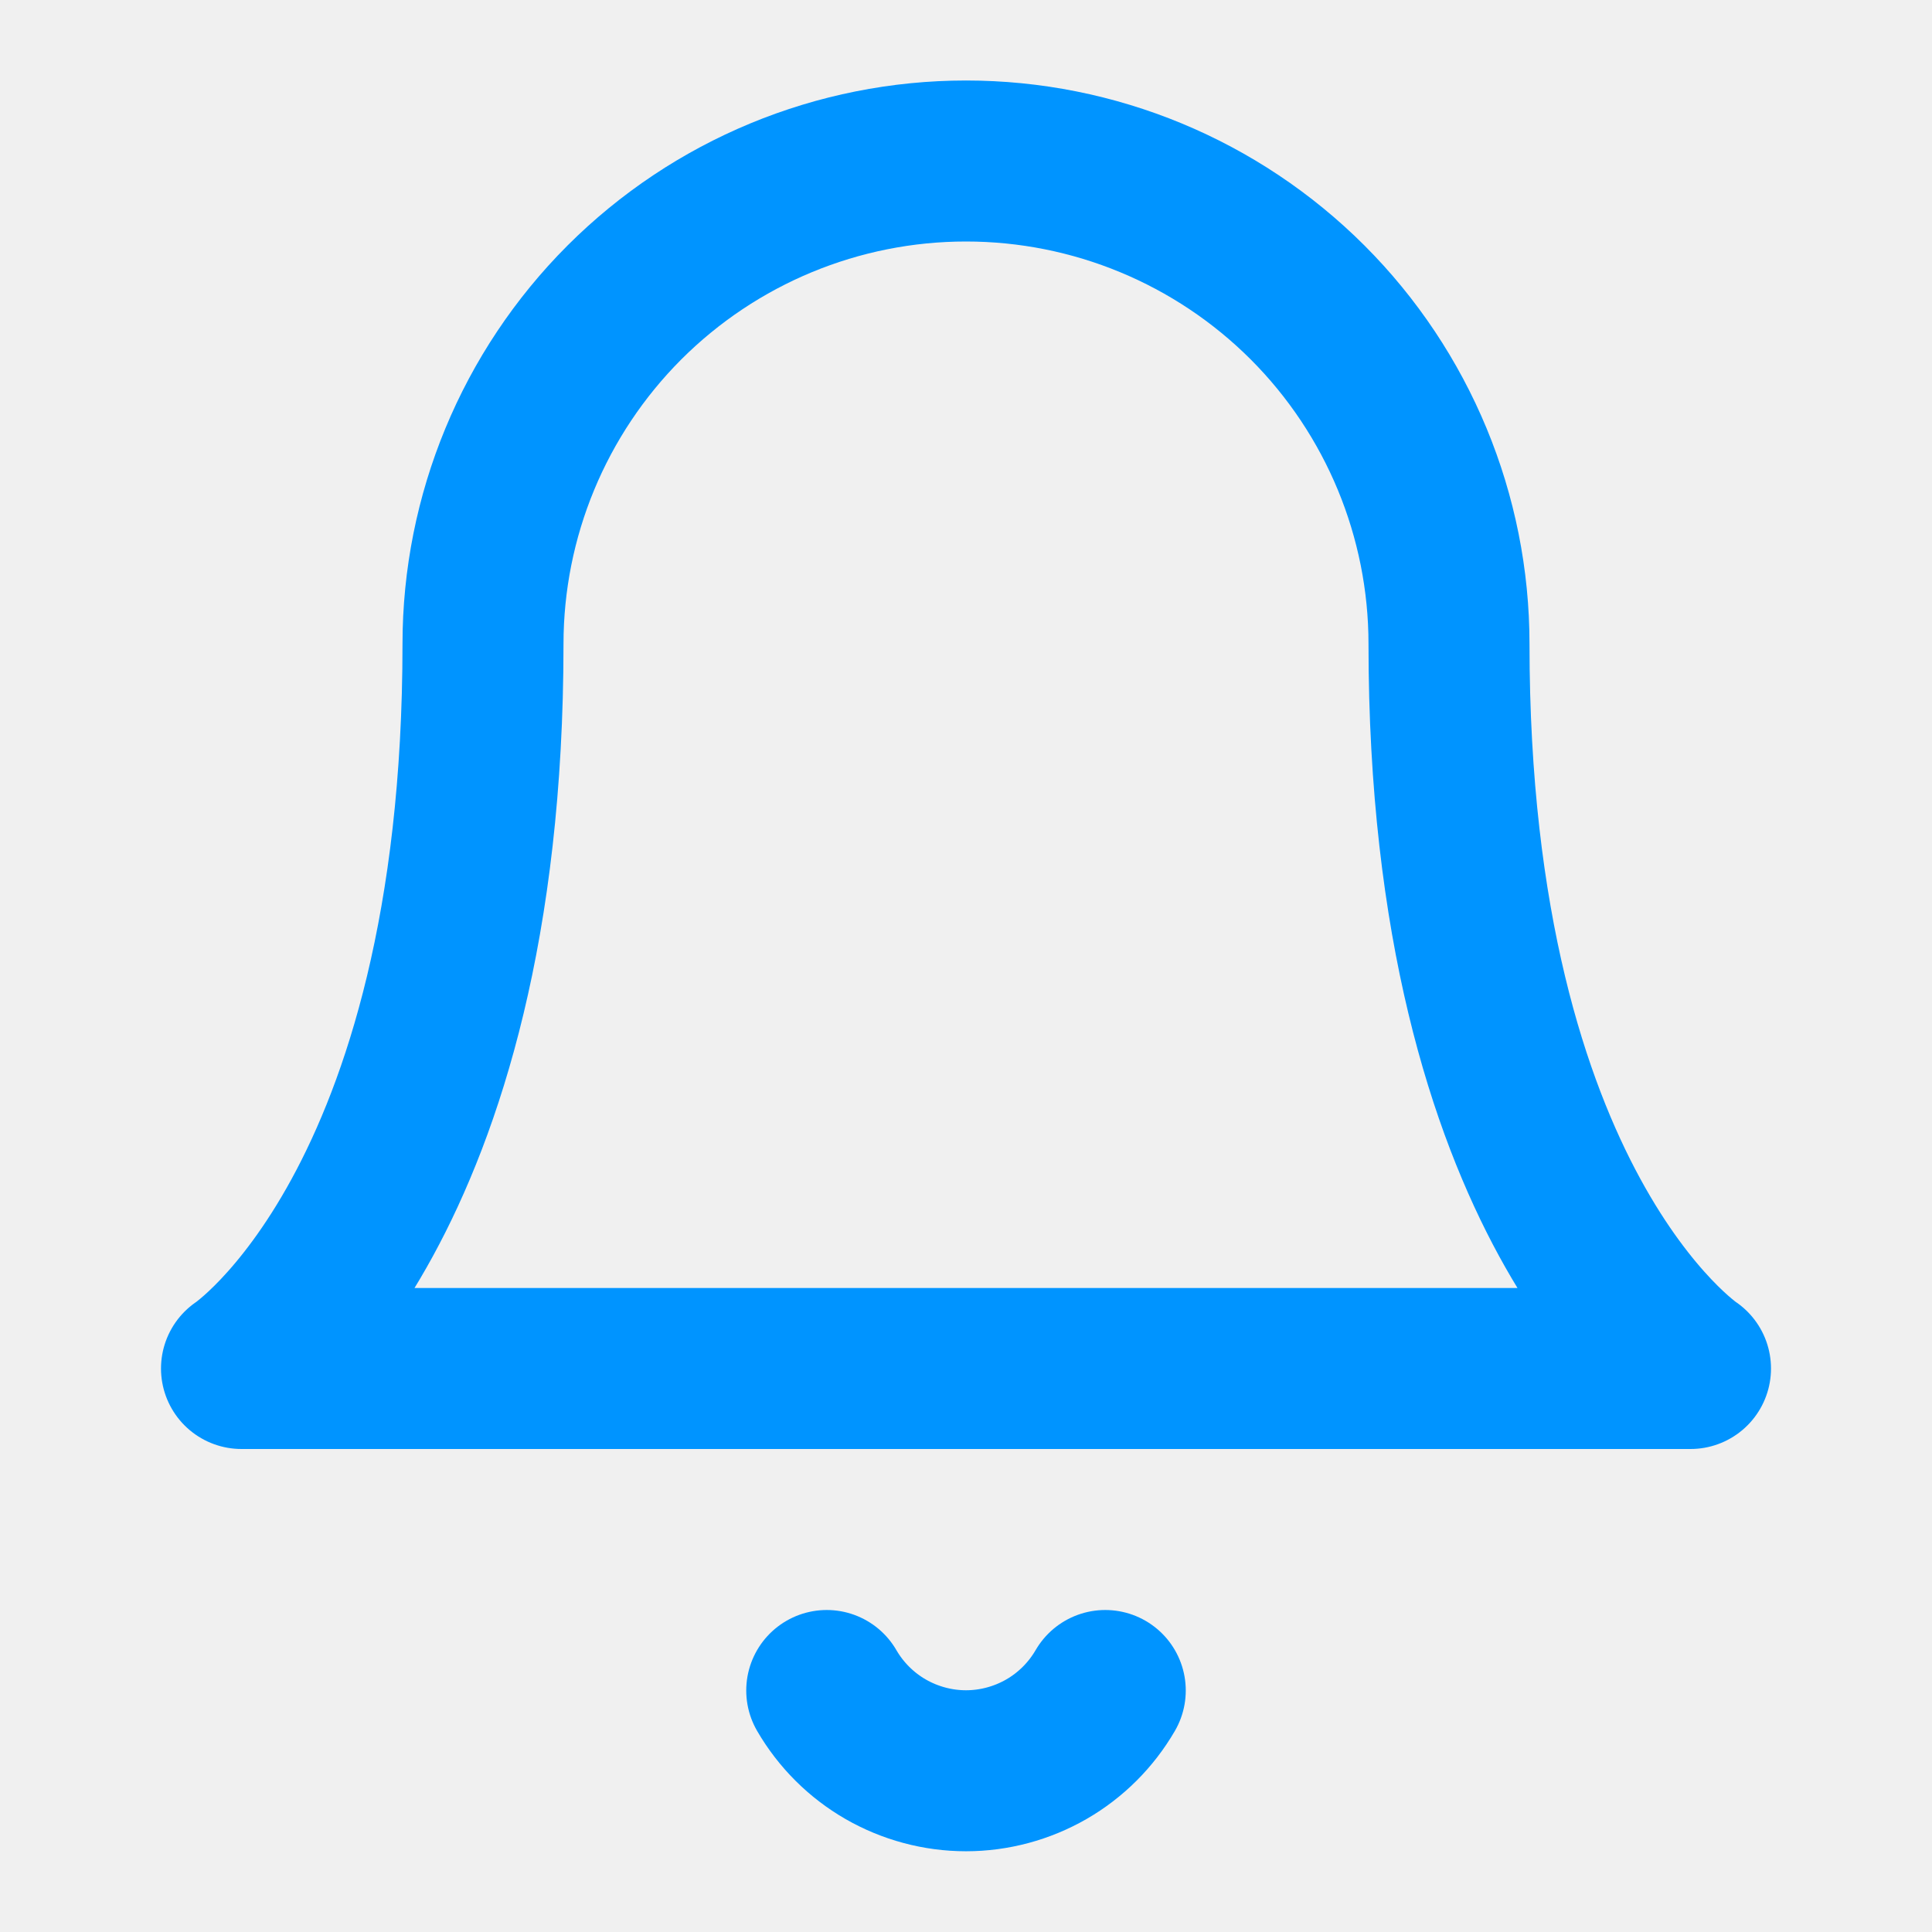
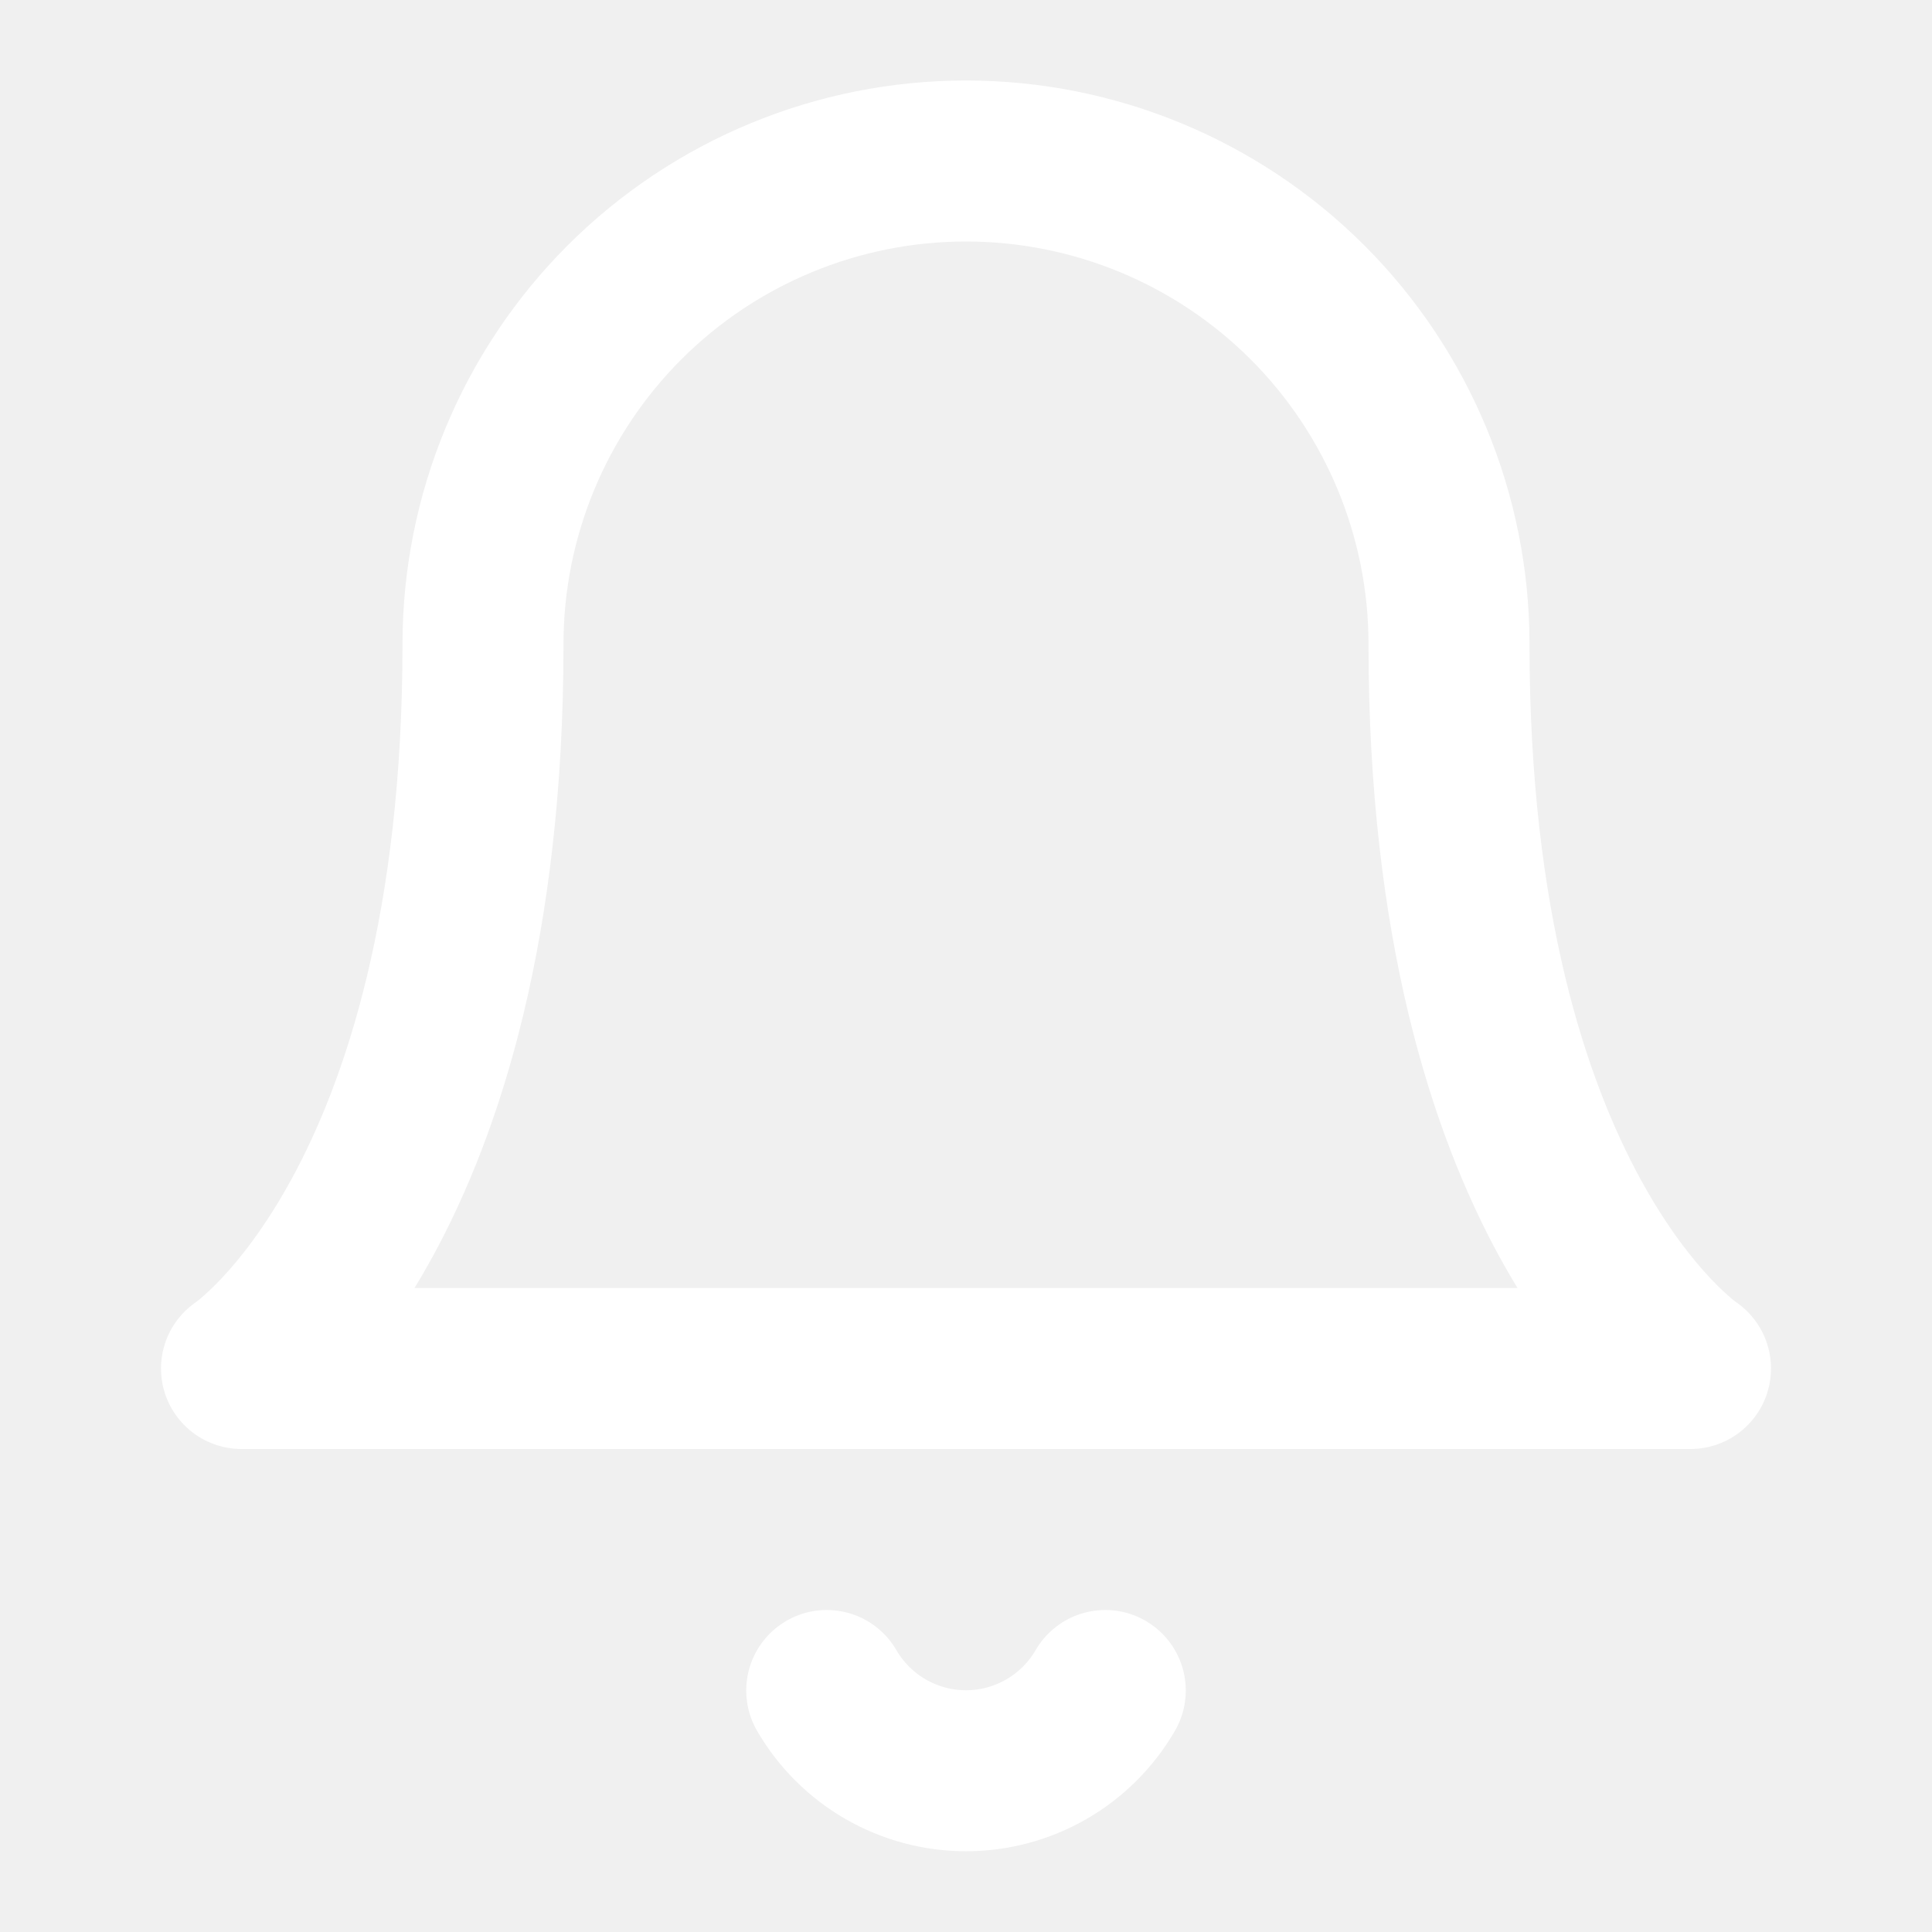
<svg xmlns="http://www.w3.org/2000/svg" width="24" height="24" viewBox="0 0 24 24" fill="none">
-   <path d="M18 8C18 6.409 17.368 4.883 16.243 3.757C15.117 2.632 13.591 2 12 2C10.409 2 8.883 2.632 7.757 3.757C6.632 4.883 6 6.409 6 8C6 15 3 17 3 17H21C21 17 18 15 18 8Z" stroke="#0094FF" stroke-width="2" stroke-linecap="round" stroke-linejoin="round" />
-   <path d="M13.73 21C13.554 21.303 13.302 21.555 12.998 21.73C12.695 21.904 12.35 21.997 12 21.997C11.65 21.997 11.305 21.904 11.002 21.73C10.698 21.555 10.446 21.303 10.27 21" stroke="#0094FF" stroke-width="2" stroke-linecap="round" stroke-linejoin="round" />
+   <path d="M18 8C18 6.409 17.368 4.883 16.243 3.757C15.117 2.632 13.591 2 12 2C10.409 2 8.883 2.632 7.757 3.757C6.632 4.883 6 6.409 6 8C6 15 3 17 3 17H21C21 17 18 15 18 8Z" stroke="#fff" stroke-width="2" stroke-linecap="round" stroke-linejoin="round" />
+   <path d="M13.73 21C13.554 21.303 13.302 21.555 12.998 21.73C12.695 21.904 12.35 21.997 12 21.997C11.65 21.997 11.305 21.904 11.002 21.73C10.698 21.555 10.446 21.303 10.27 21" stroke="#fff" stroke-width="2" stroke-linecap="round" stroke-linejoin="round" />
</svg>
